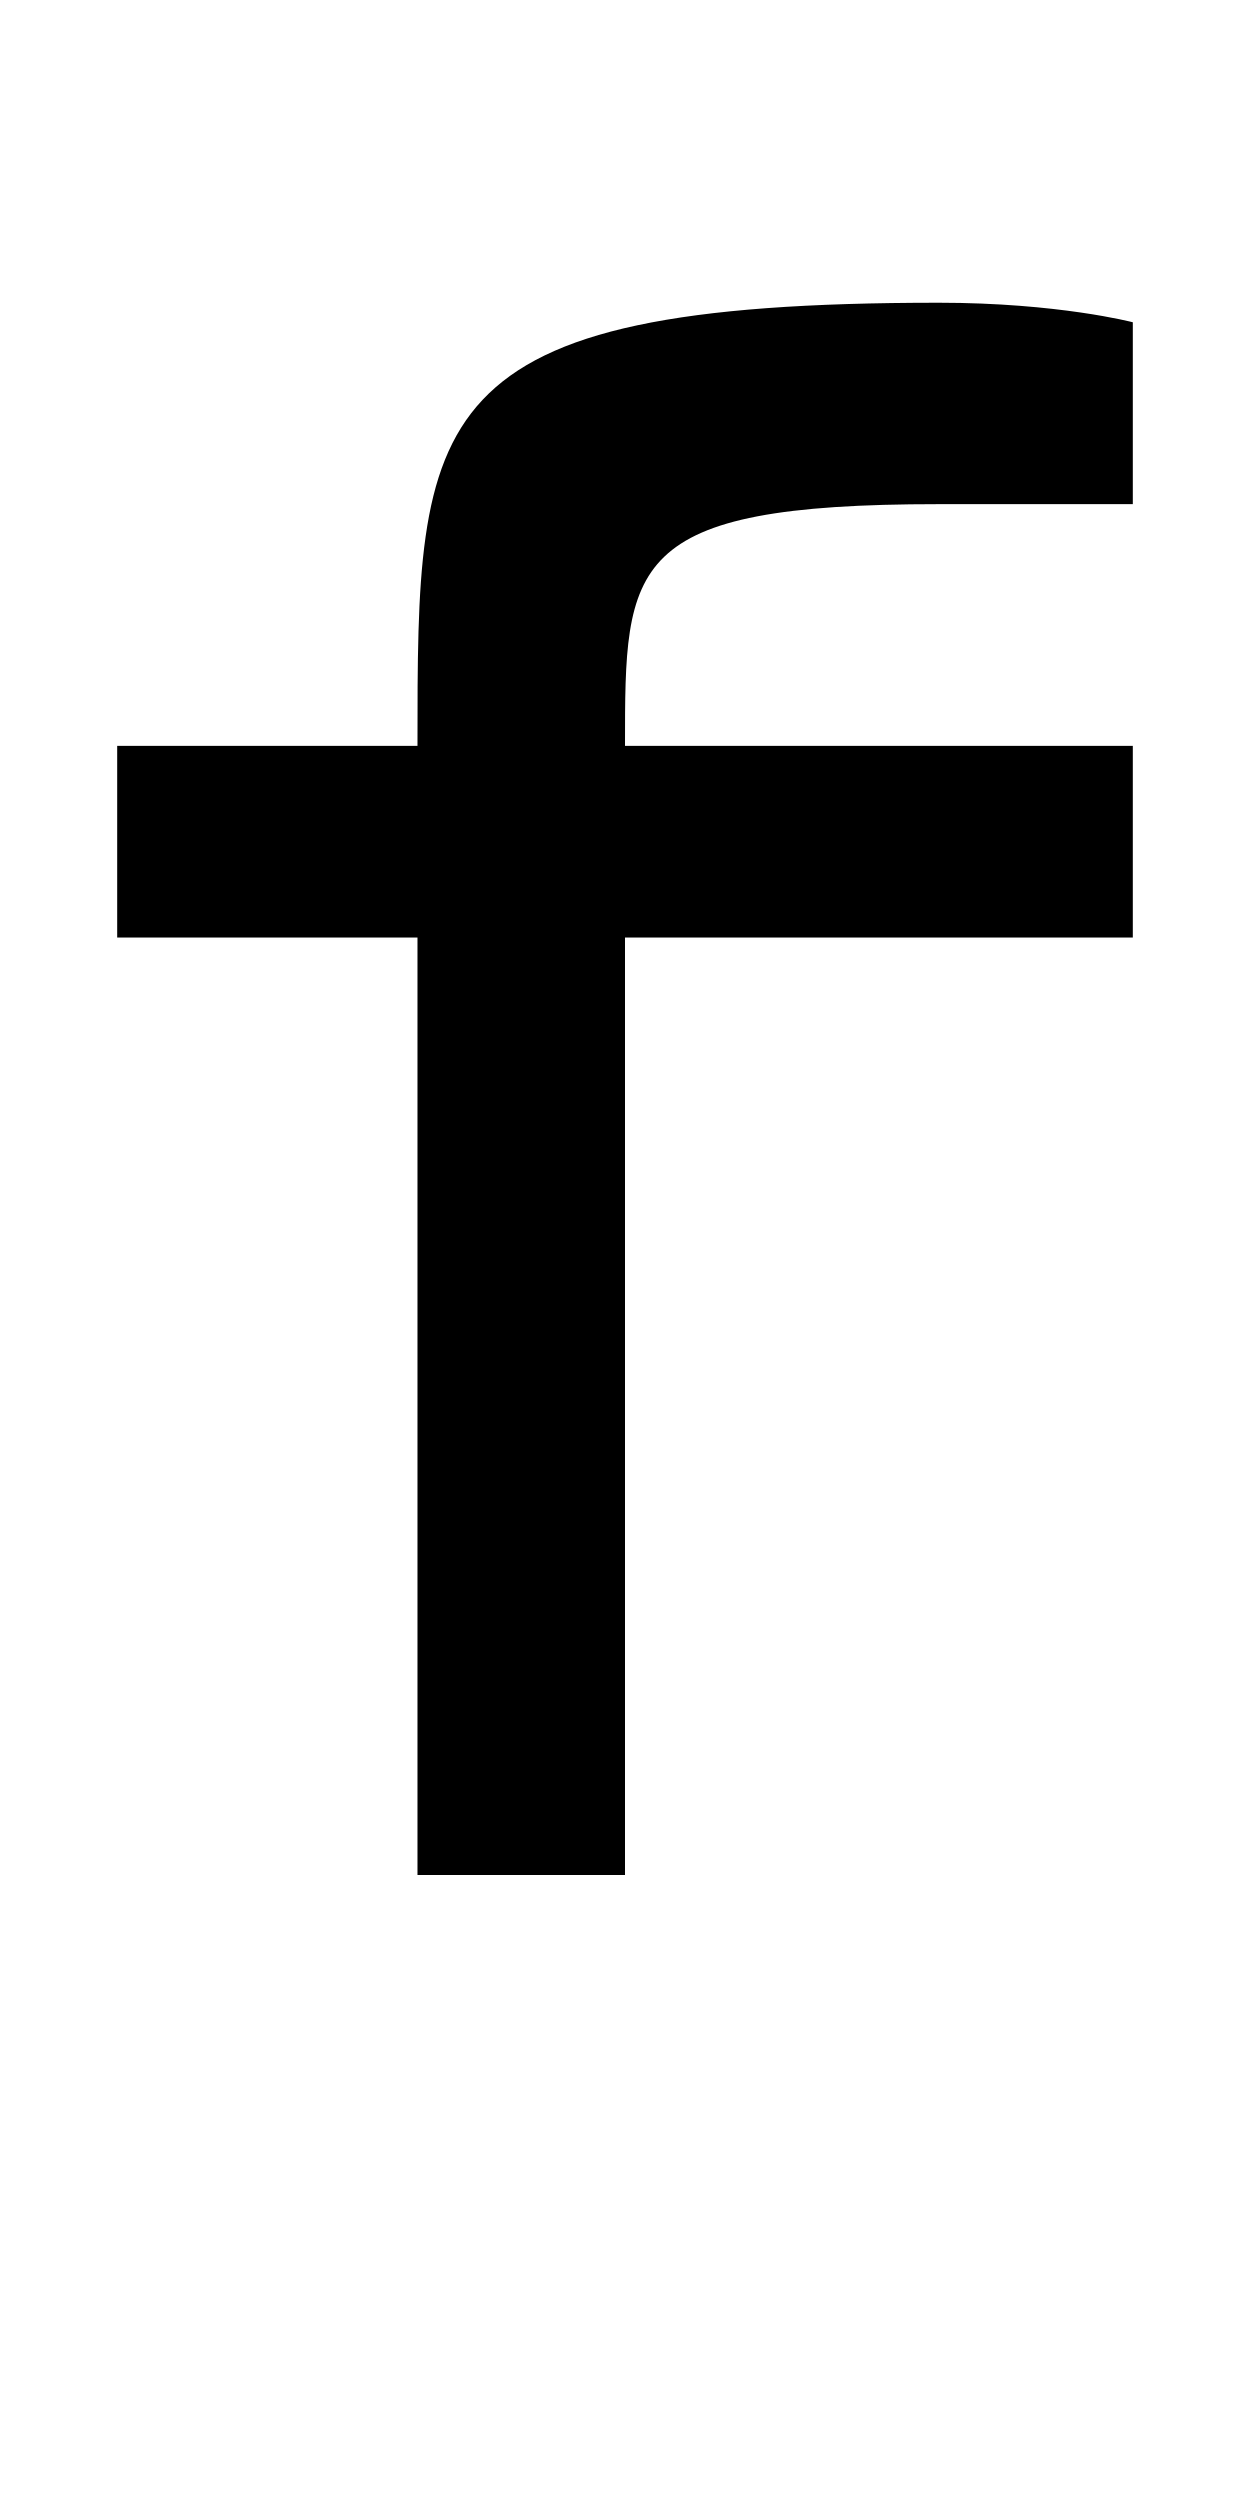
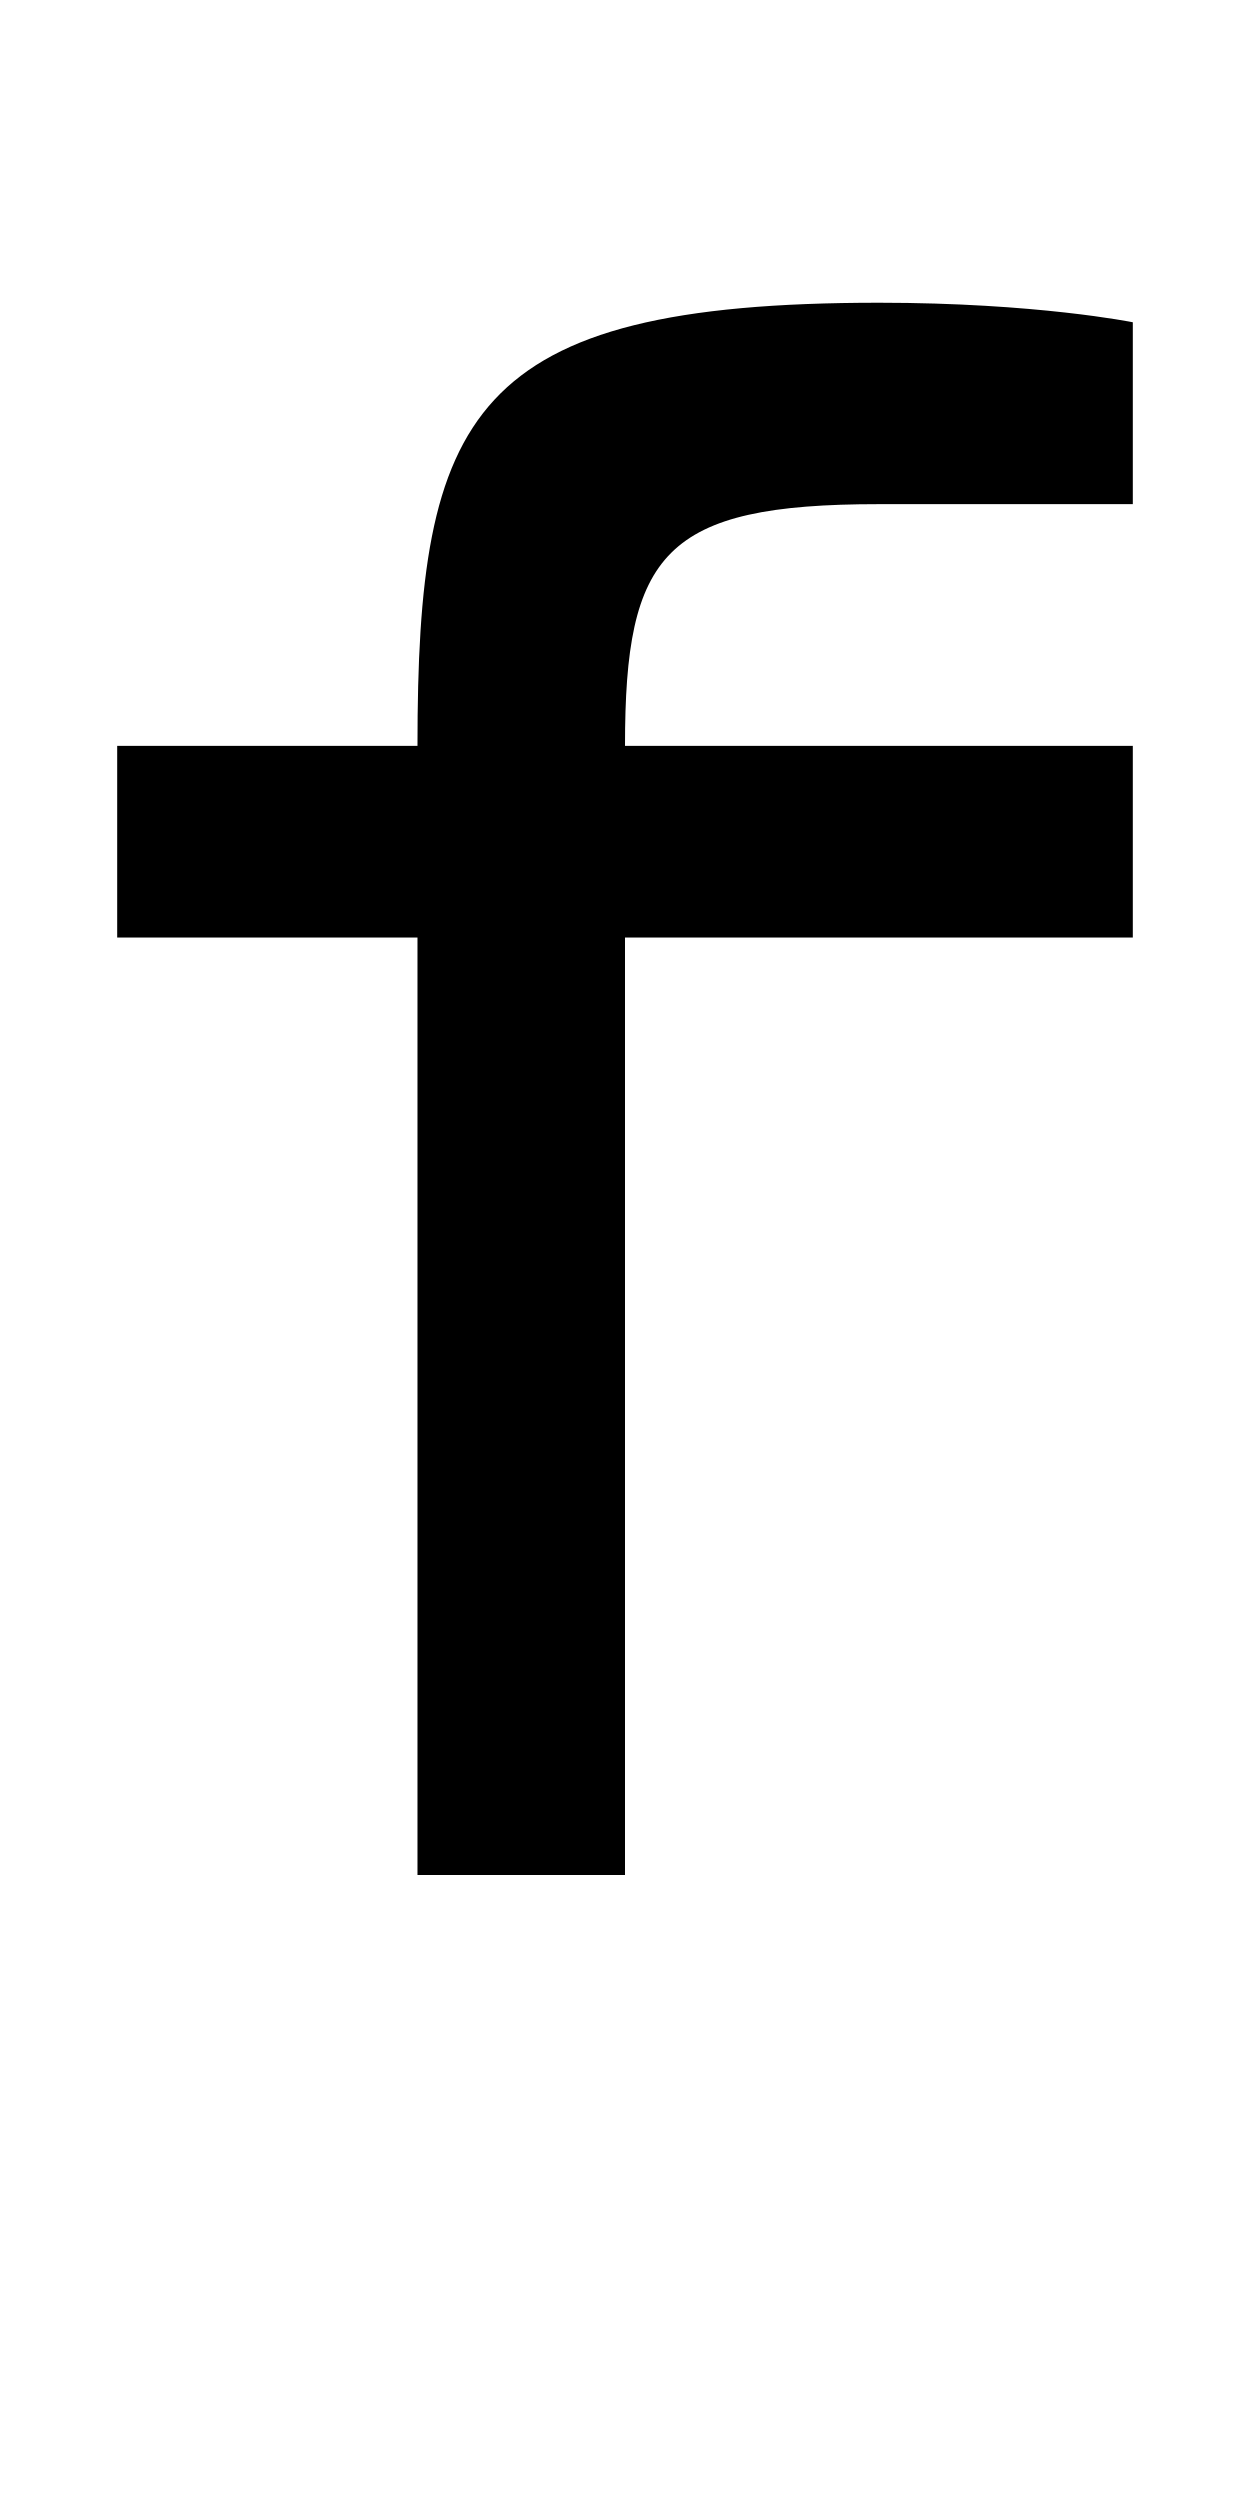
<svg xmlns="http://www.w3.org/2000/svg" id="svg3355" height="2048" width="1024" version="1.1">
  <defs id="defs3357" />
-   <path style="display:inline;fill:#000000;fill-opacity:1;stroke:none" id="path3157-3" d="m 928,264 c 0,0 -61.005,-16 -159,-16 -427,0 -427,91.004 -427,363 H 96 v 157 h 246 v 768 h 170 V 768 H 928 V 611 H 512 c 0,-148.998 7e-4,-198 257,-198 h 159 z" />
+   <path style="display:inline;fill:#000000;fill-opacity:1;stroke:none" id="path3157-3" d="m 928,264 c 0,0 -78.999,-16 -208,-16 -336.005,0 -378,91.004 -378,363 H 96 v 157 h 246 v 768 h 170 V 768 H 928 V 611 H 512 c 0,-157.999 32.002,-198 208,-198 h 208 z" />
</svg>
